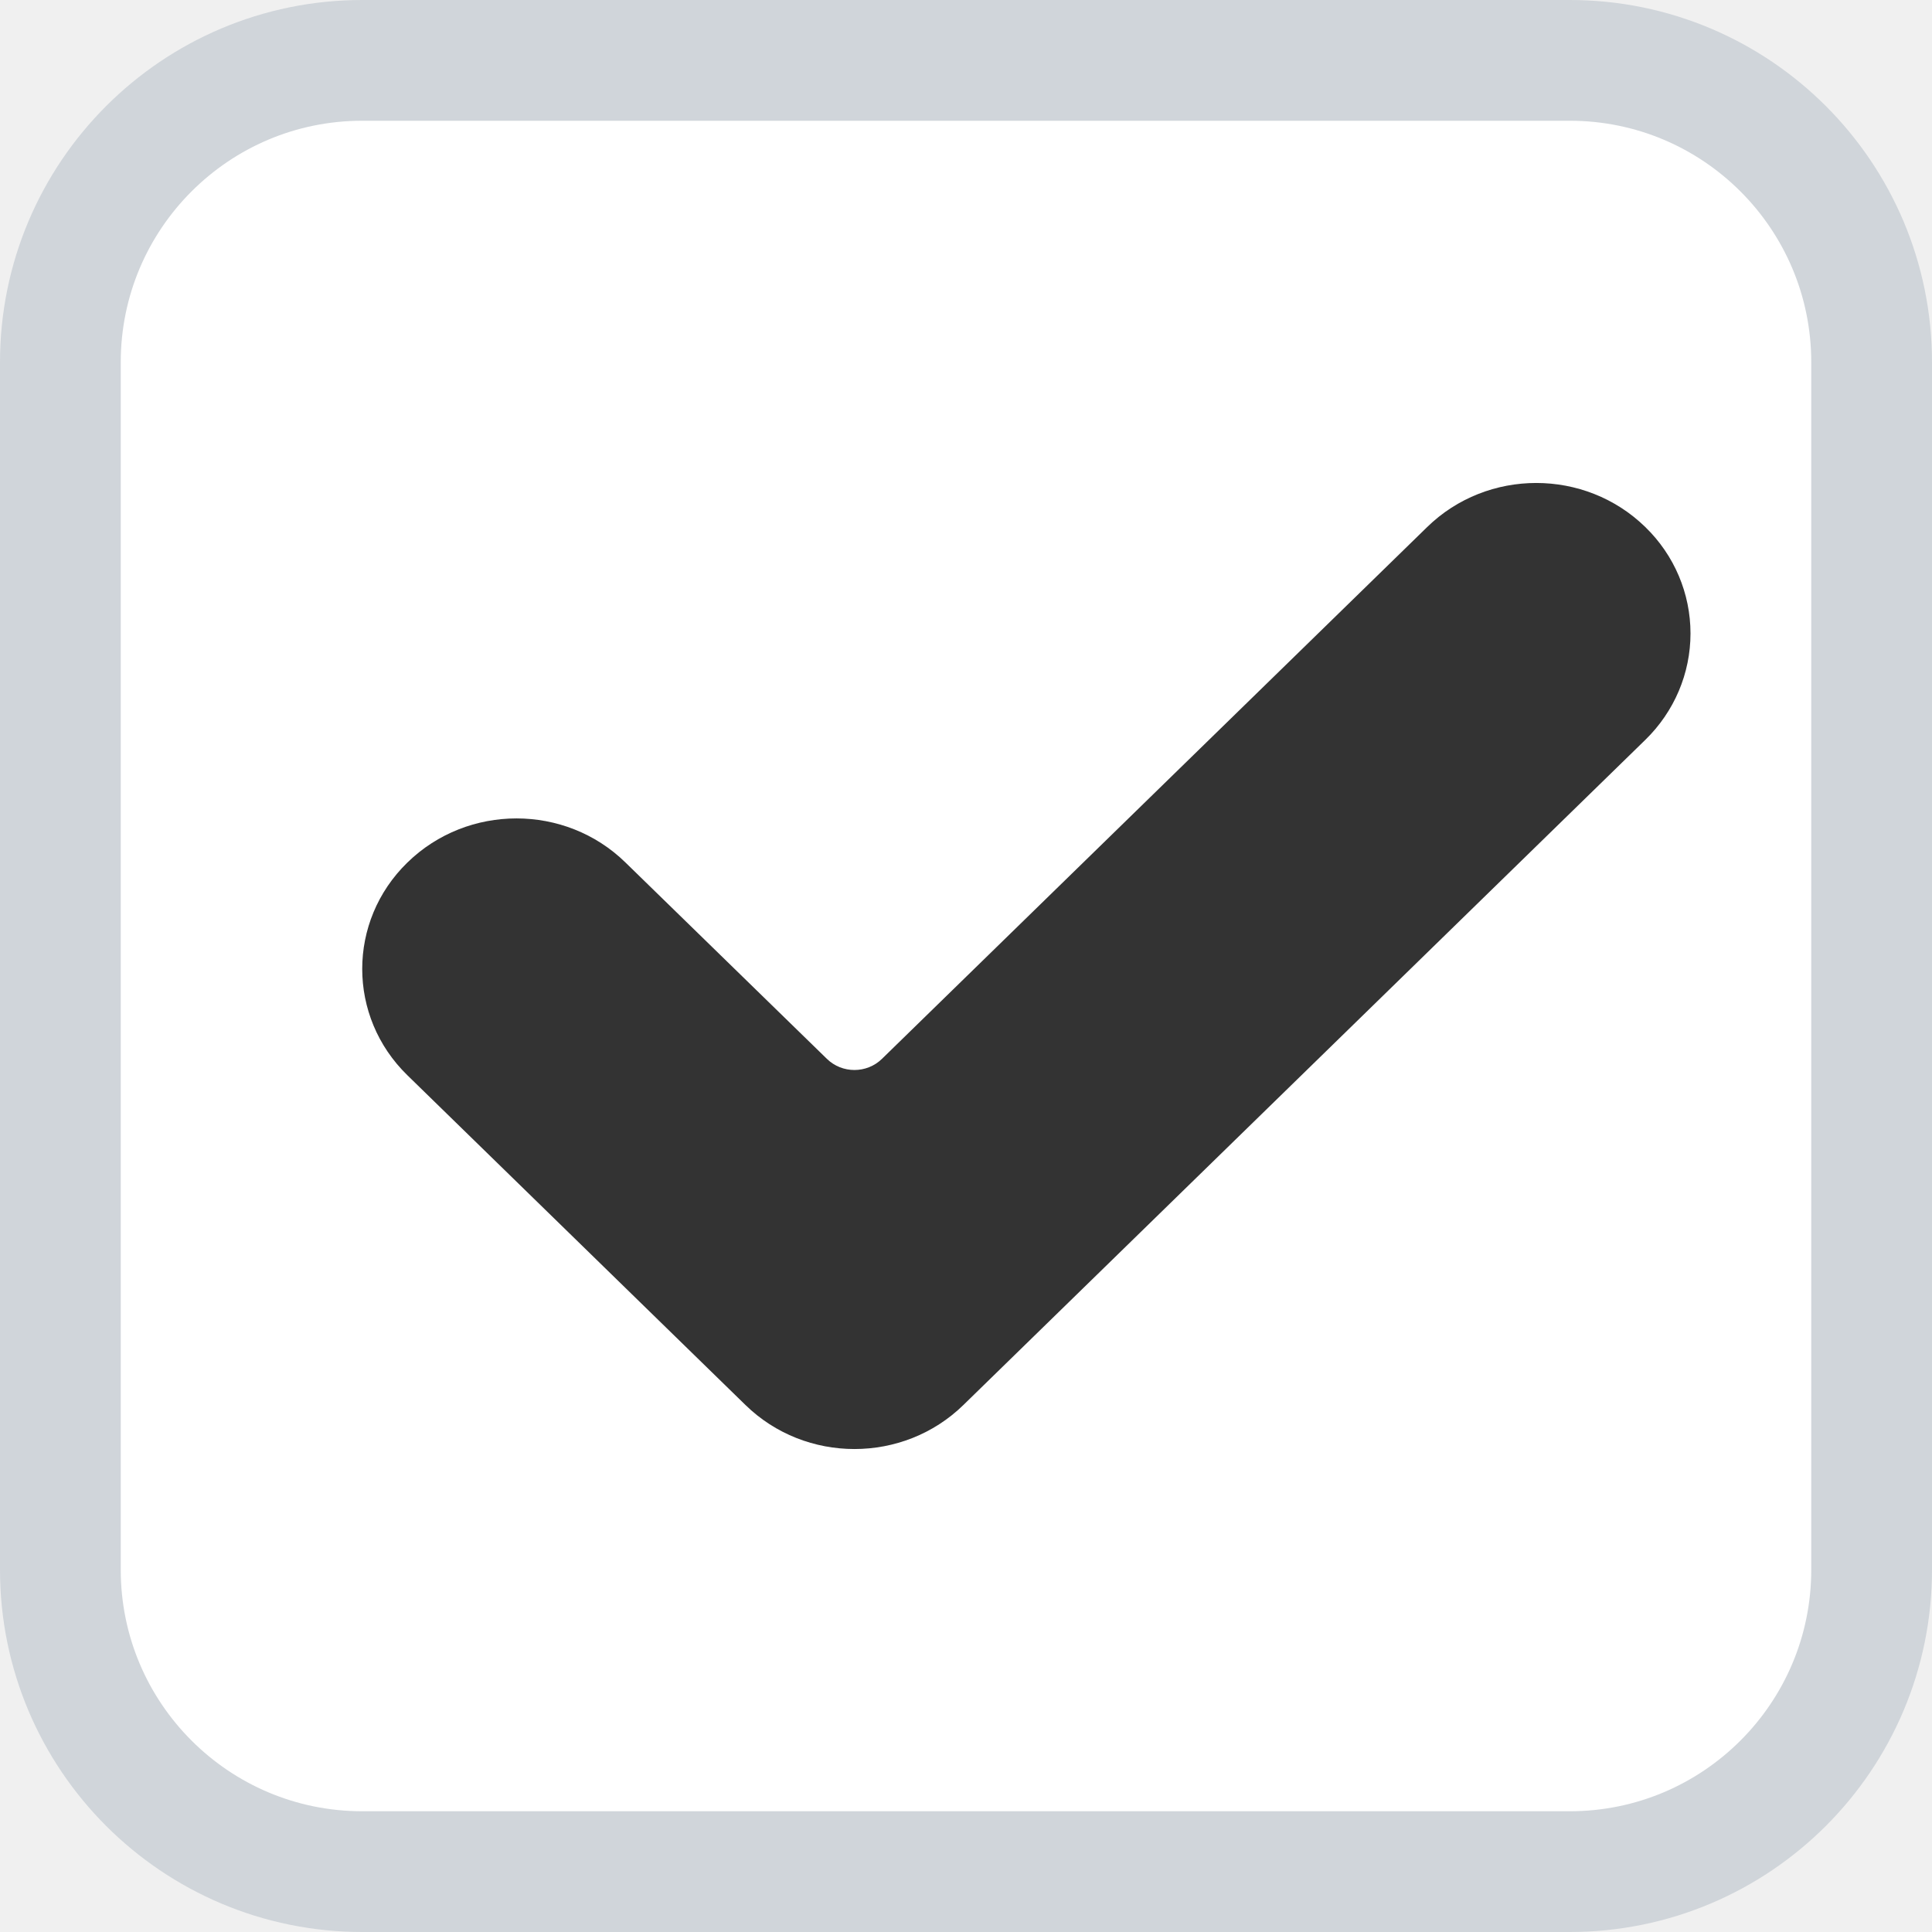
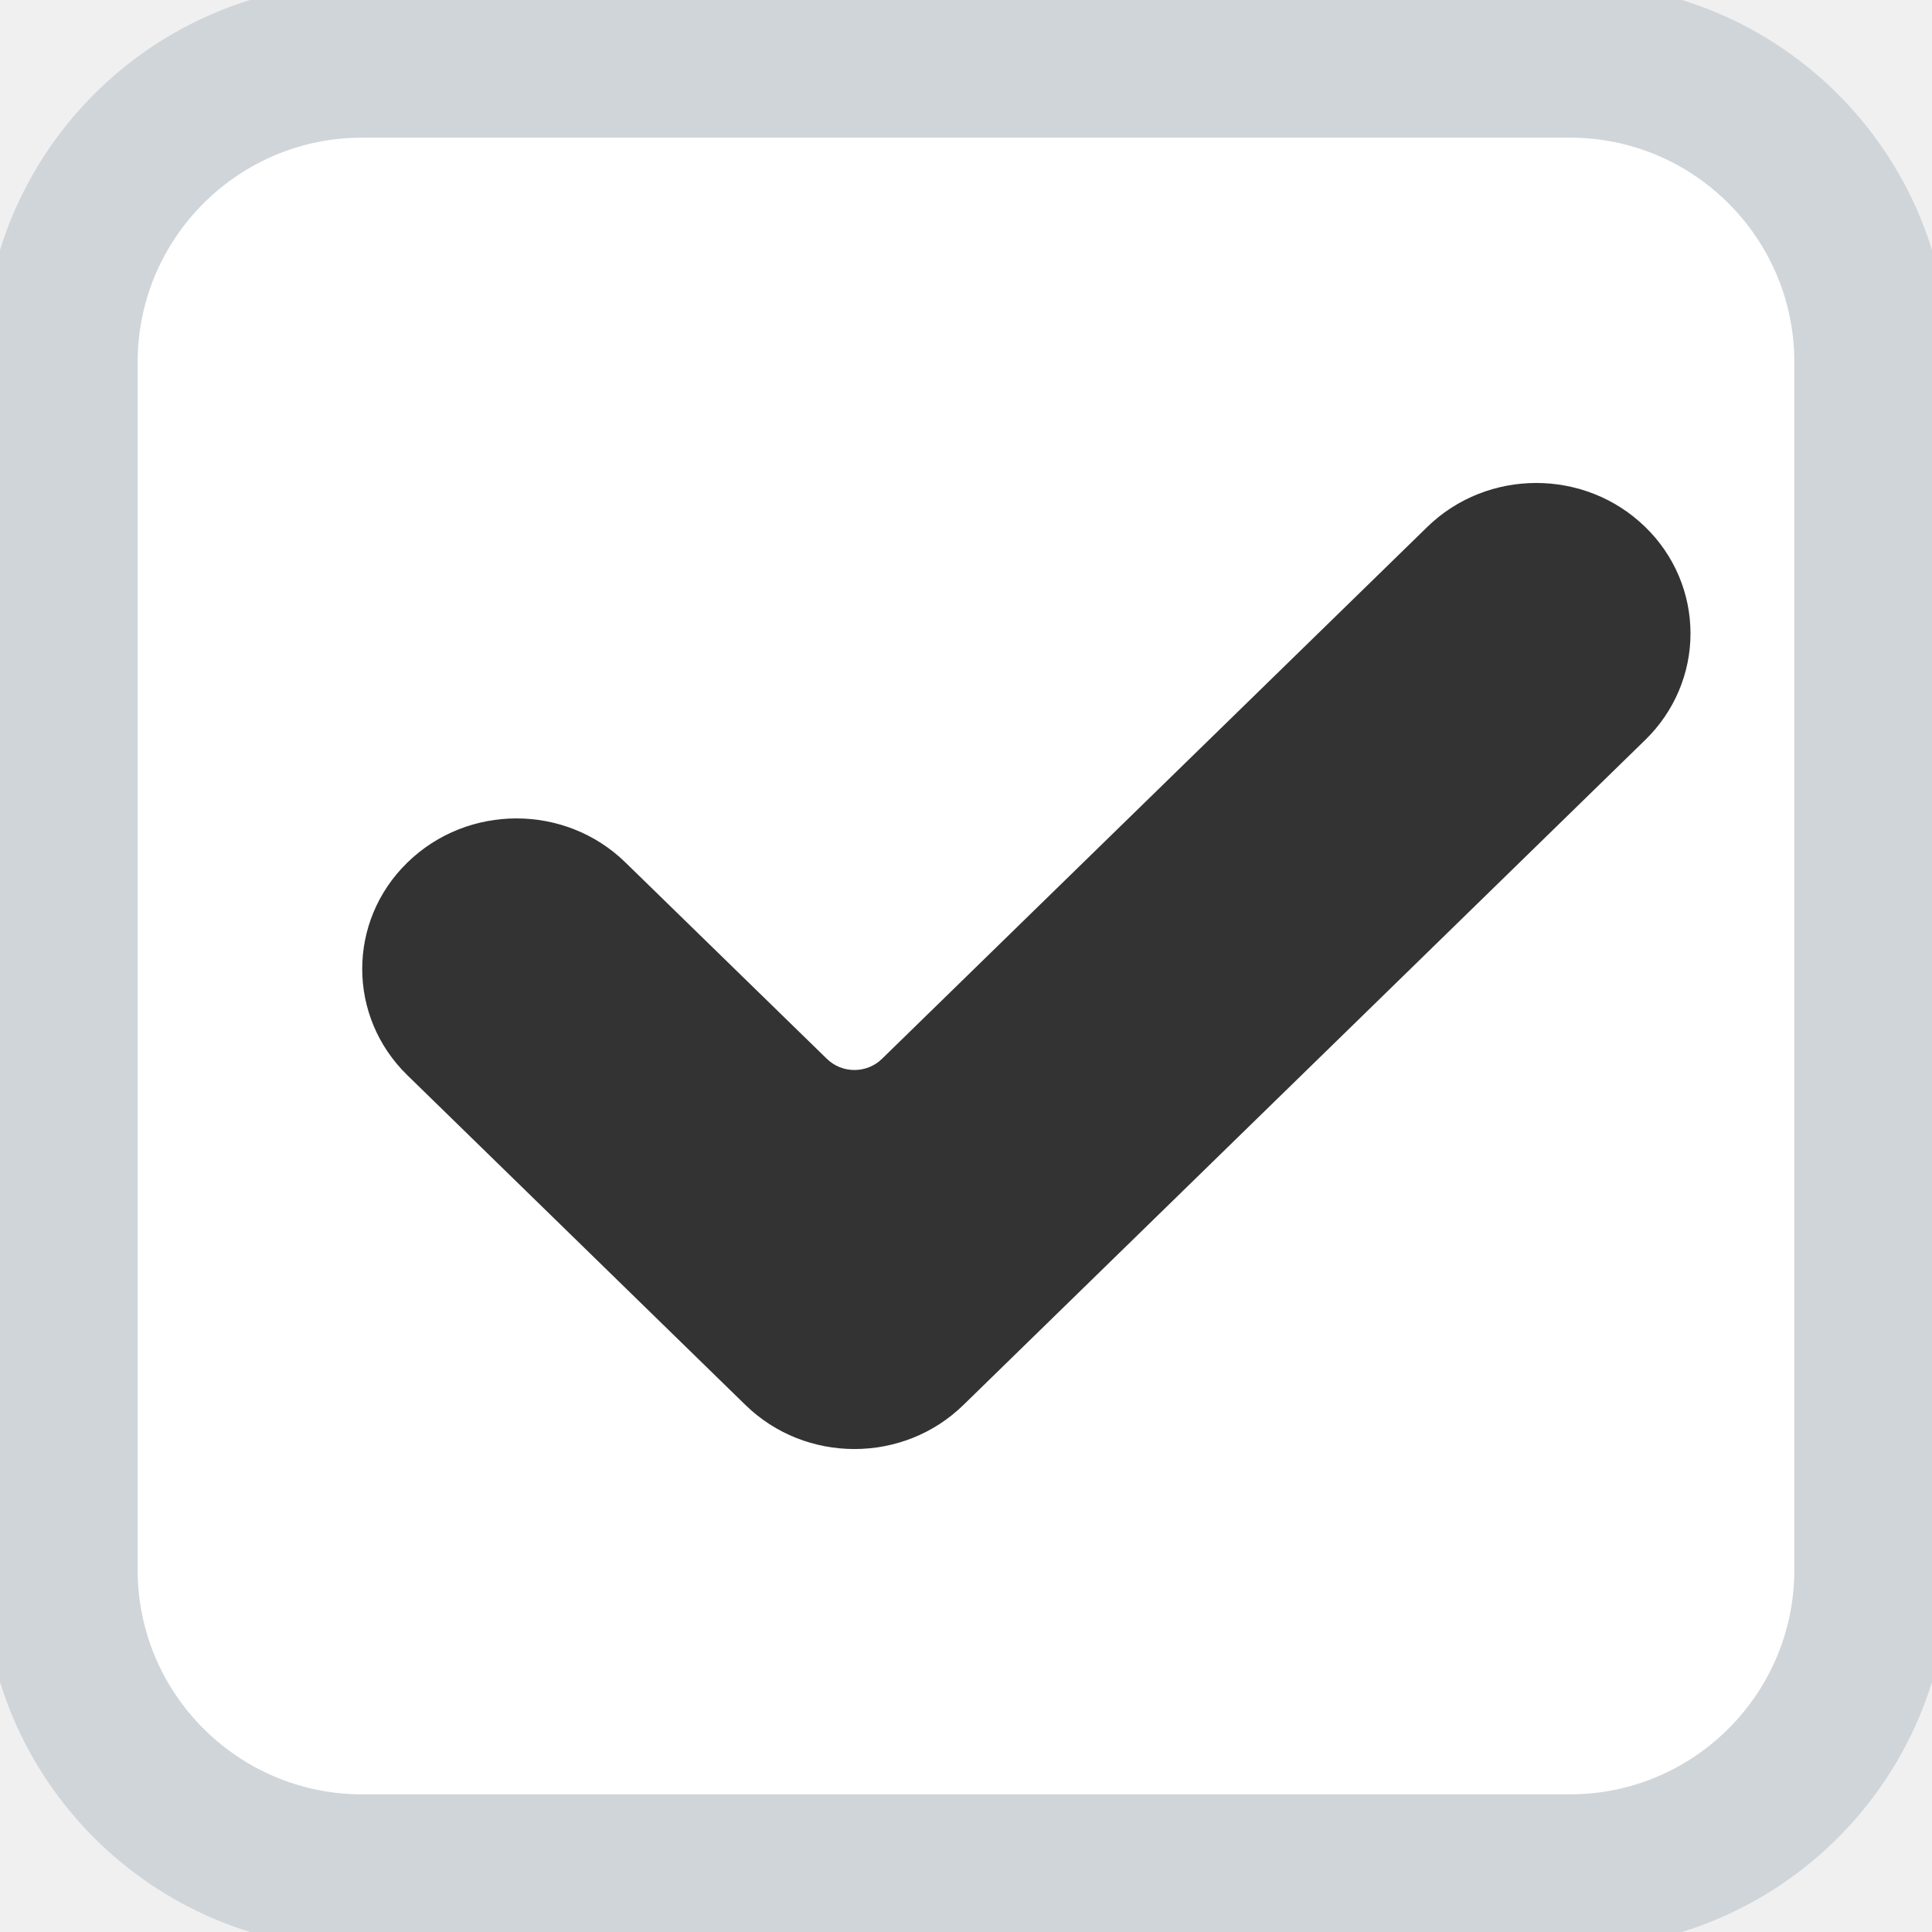
<svg xmlns="http://www.w3.org/2000/svg" width="16" height="16" viewBox="0 0 16 16" fill="none">
-   <rect x="0.5" y="0.5" width="15" height="15" rx="2.5" fill="white" stroke="#D0D5DA" />
+   <rect x="0.5" y="0.5" width="15" height="15" rx="2.5" fill="white" stroke="#D0D5DA" stroke-opacity="1" />
+   <rect x="0.5" y="0.5" width="15" height="15" rx="2.5" fill="white" stroke="#D0D5DA" stroke-opacity="1" stroke-width="8%" />
  <path d="M7.979 11.635C7.481 12.122 6.671 12.122 6.173 11.635L3.374 8.905C2.875 8.419 2.875 7.629 3.374 7.143C3.873 6.656 4.682 6.656 5.18 7.143L6.848 8.769C6.974 8.892 7.178 8.892 7.304 8.769L11.819 4.365C12.318 3.878 13.127 3.878 13.626 4.365C13.866 4.598 14 4.915 14 5.246C14 5.576 13.866 5.893 13.626 6.127L7.979 11.635Z" fill="#333333" />
</svg>
